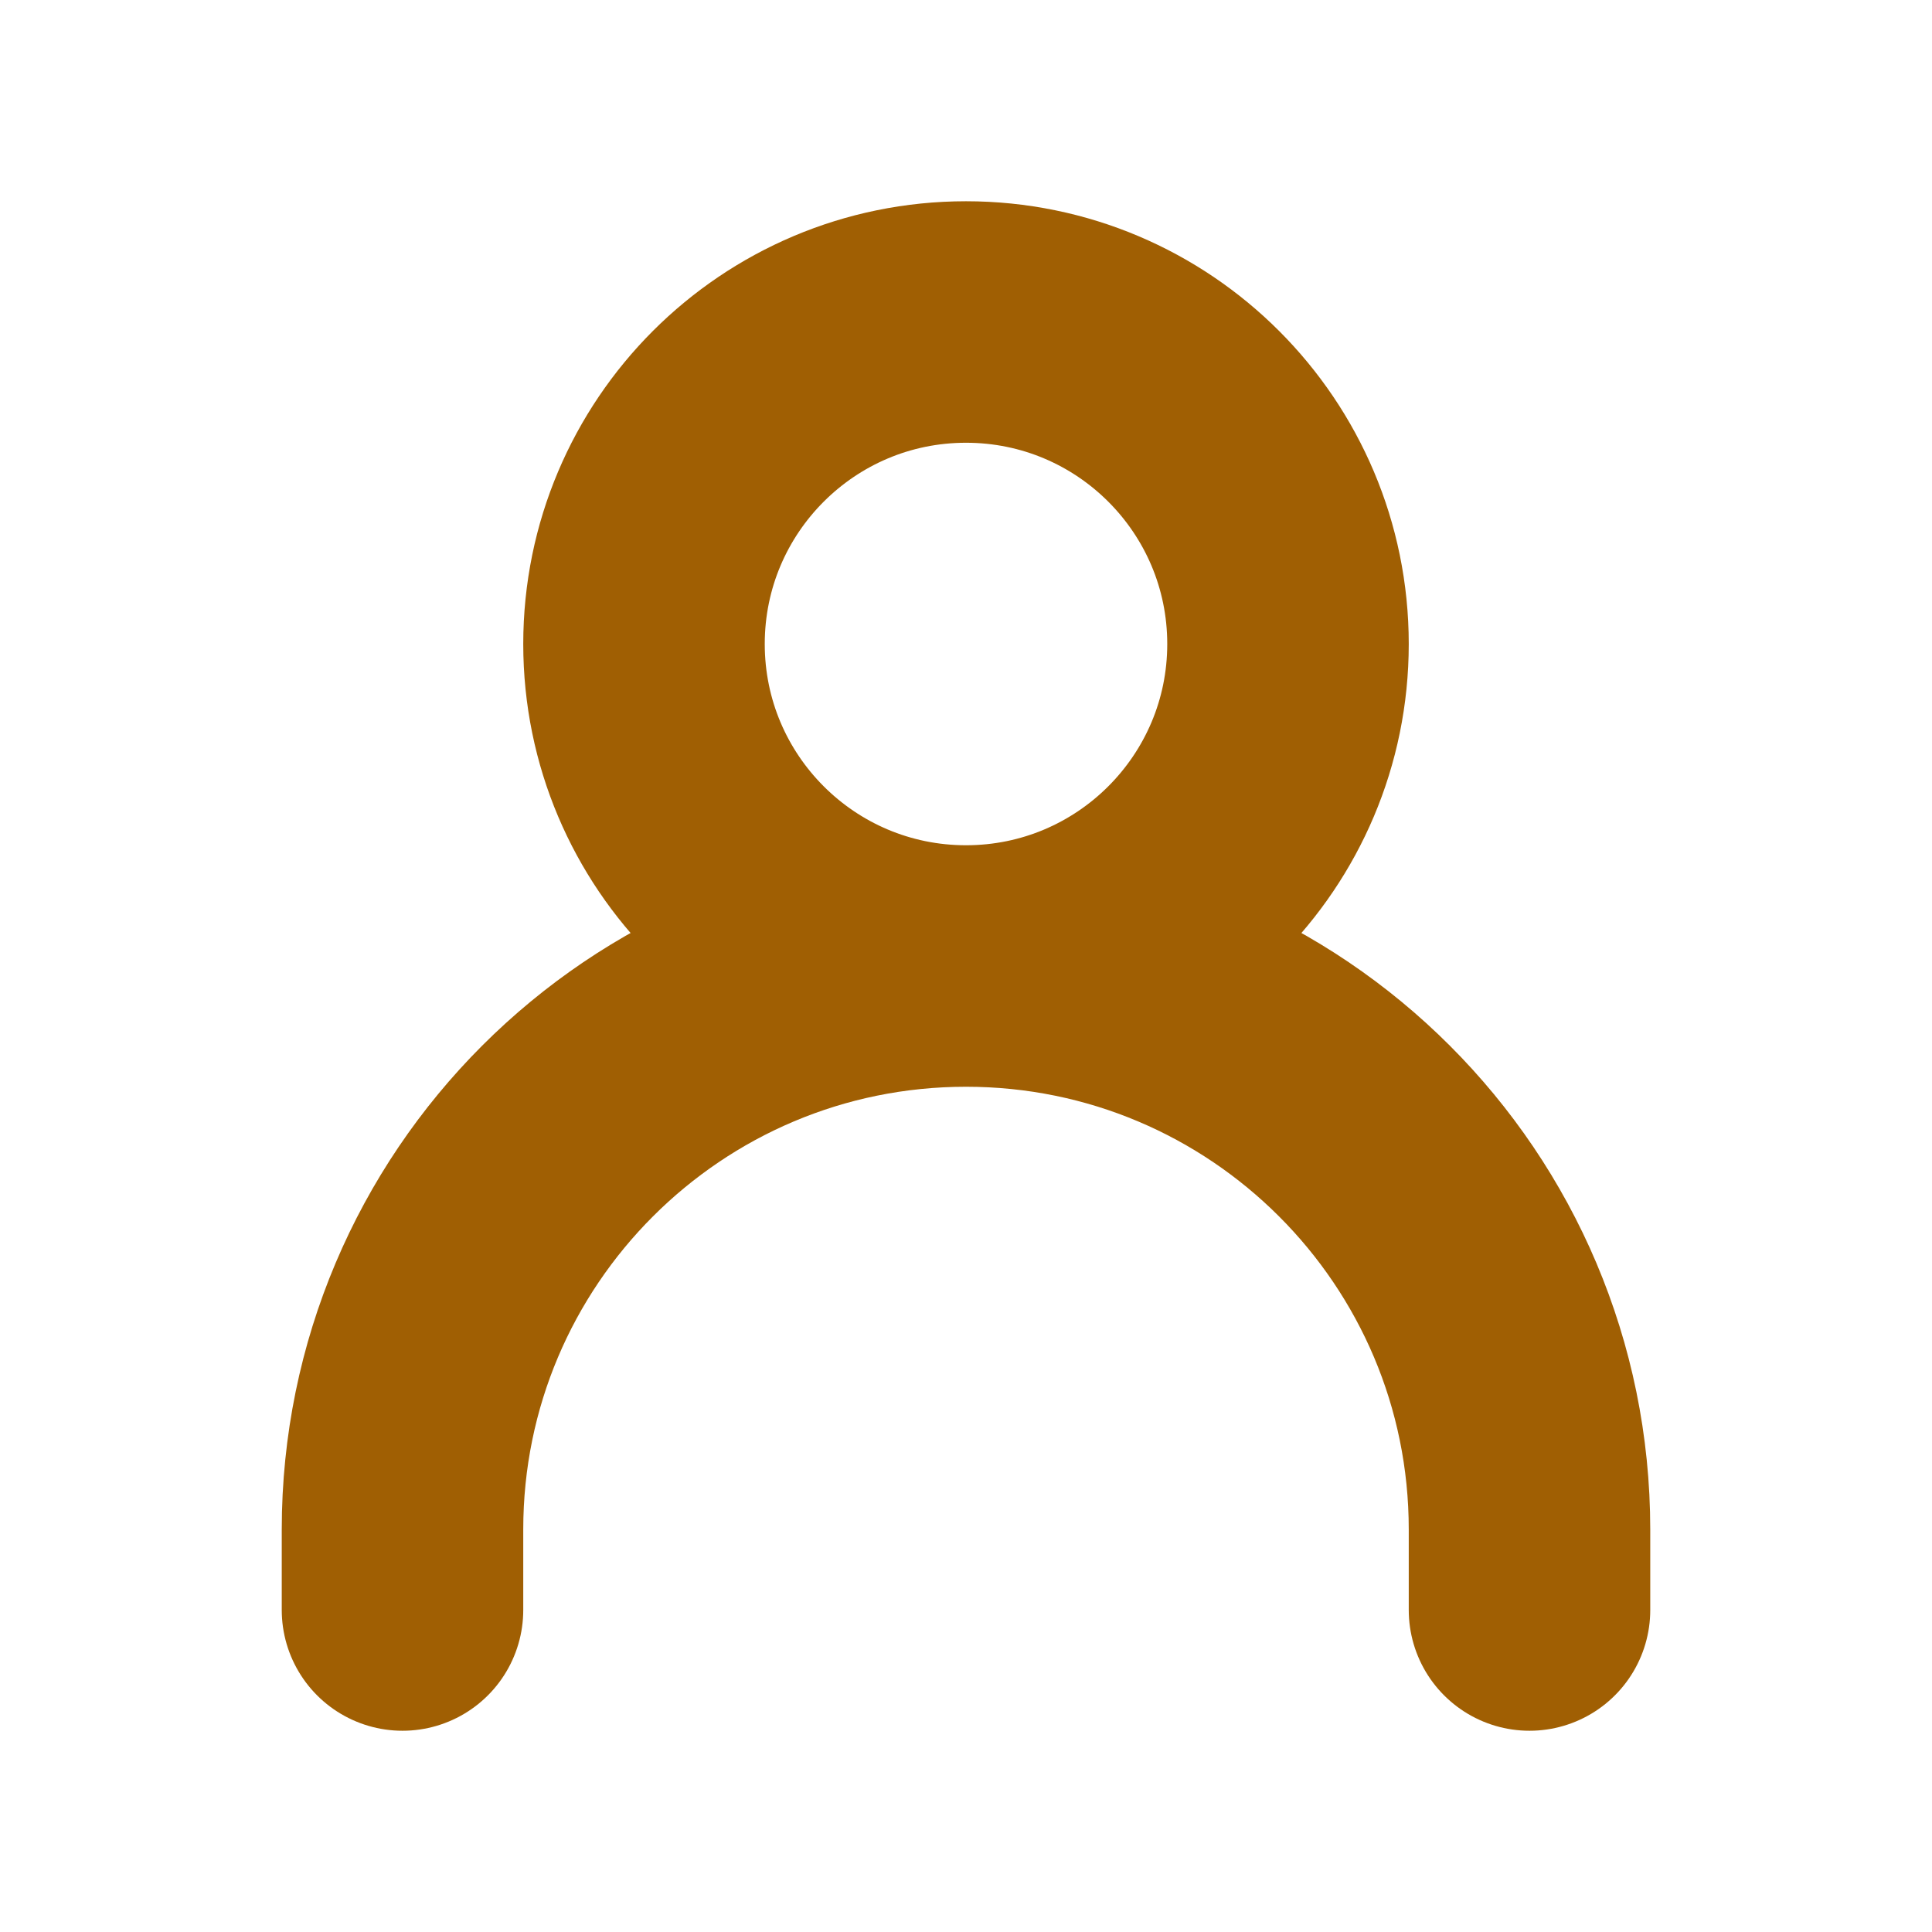
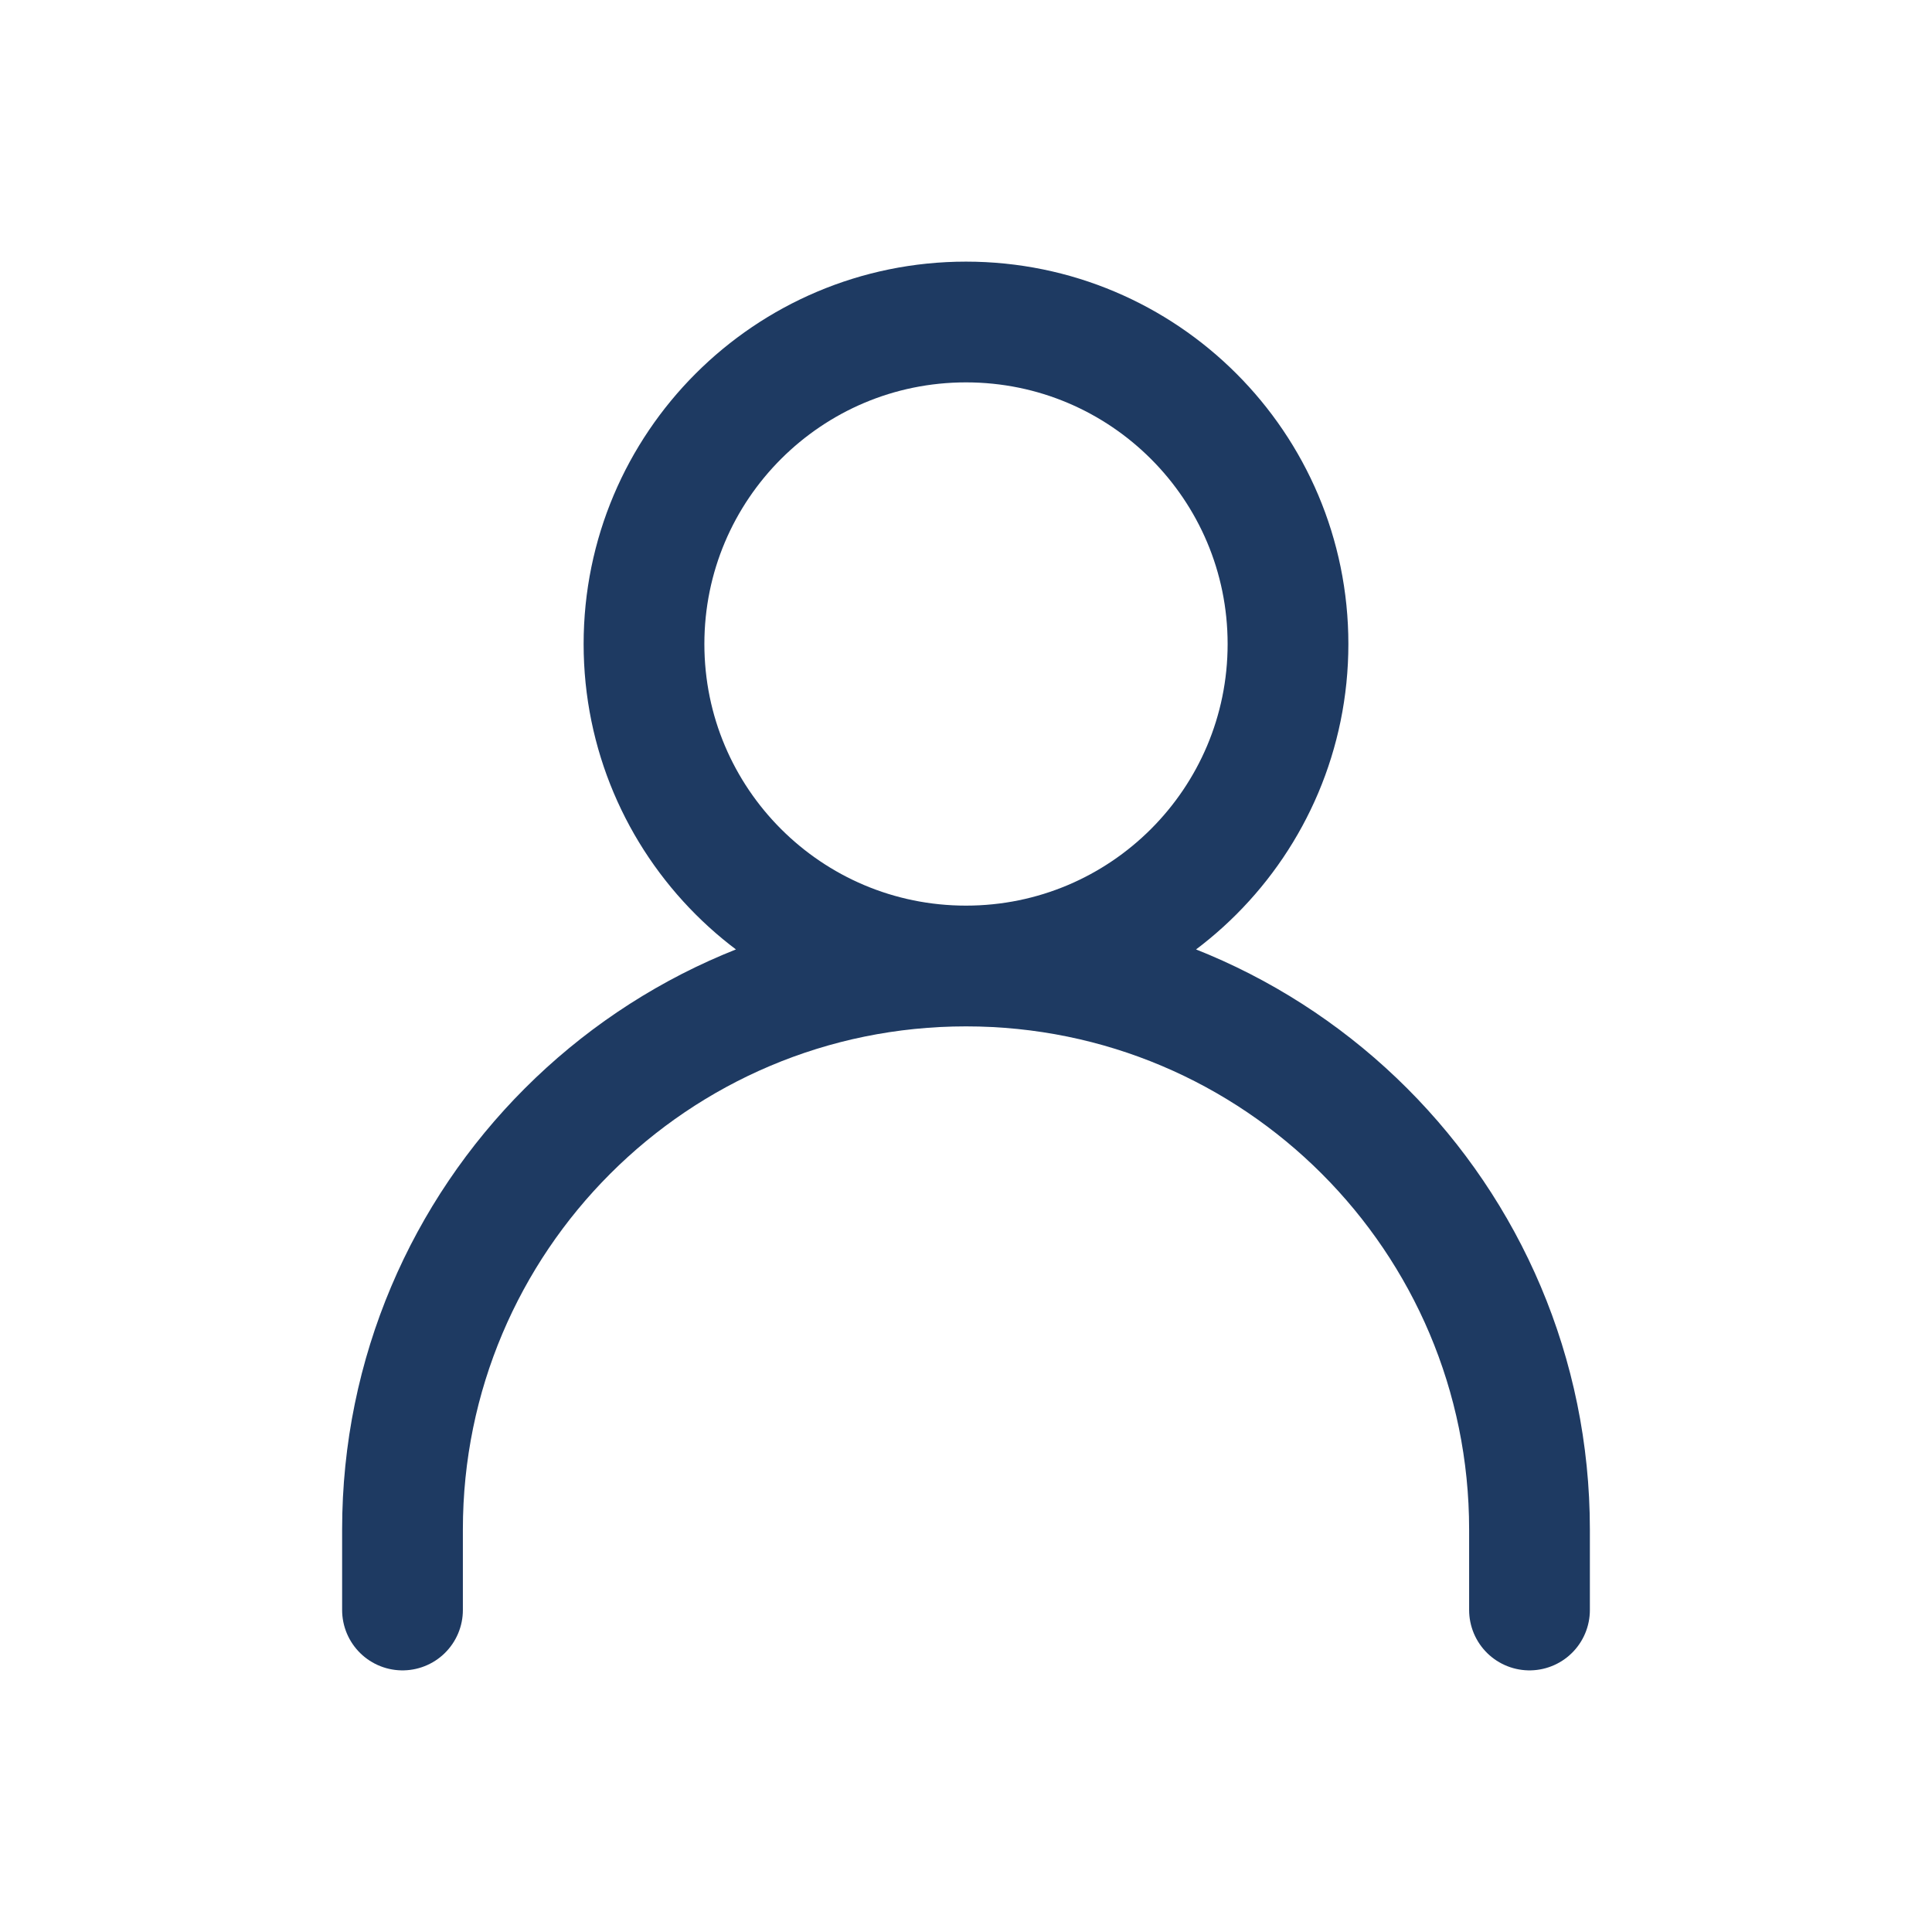
- <svg xmlns="http://www.w3.org/2000/svg" width="24px" height="24px" stroke-width="3" viewBox="0 0 24 24" fill="none" color="#a05f03">
-   <path d="M5 20v-1a7 7 0 017-7v0a7 7 0 017 7v1M12 12a4 4 0 100-8 4 4 0 000 8z" stroke="#a05f03" stroke-width="3" stroke-linecap="round" stroke-linejoin="round" />
+ <svg xmlns="http://www.w3.org/2000/svg" width="24px" height="24px" stroke-width="1.5" viewBox="0 0 24 24" fill="none" color="#1e3a62">
+   <path d="M5 20v-1a7 7 0 017-7v0a7 7 0 017 7v1M12 12a4 4 0 100-8 4 4 0 000 8z" stroke="#1e3a62" stroke-width="1.5" stroke-linecap="round" stroke-linejoin="round" />
</svg>
